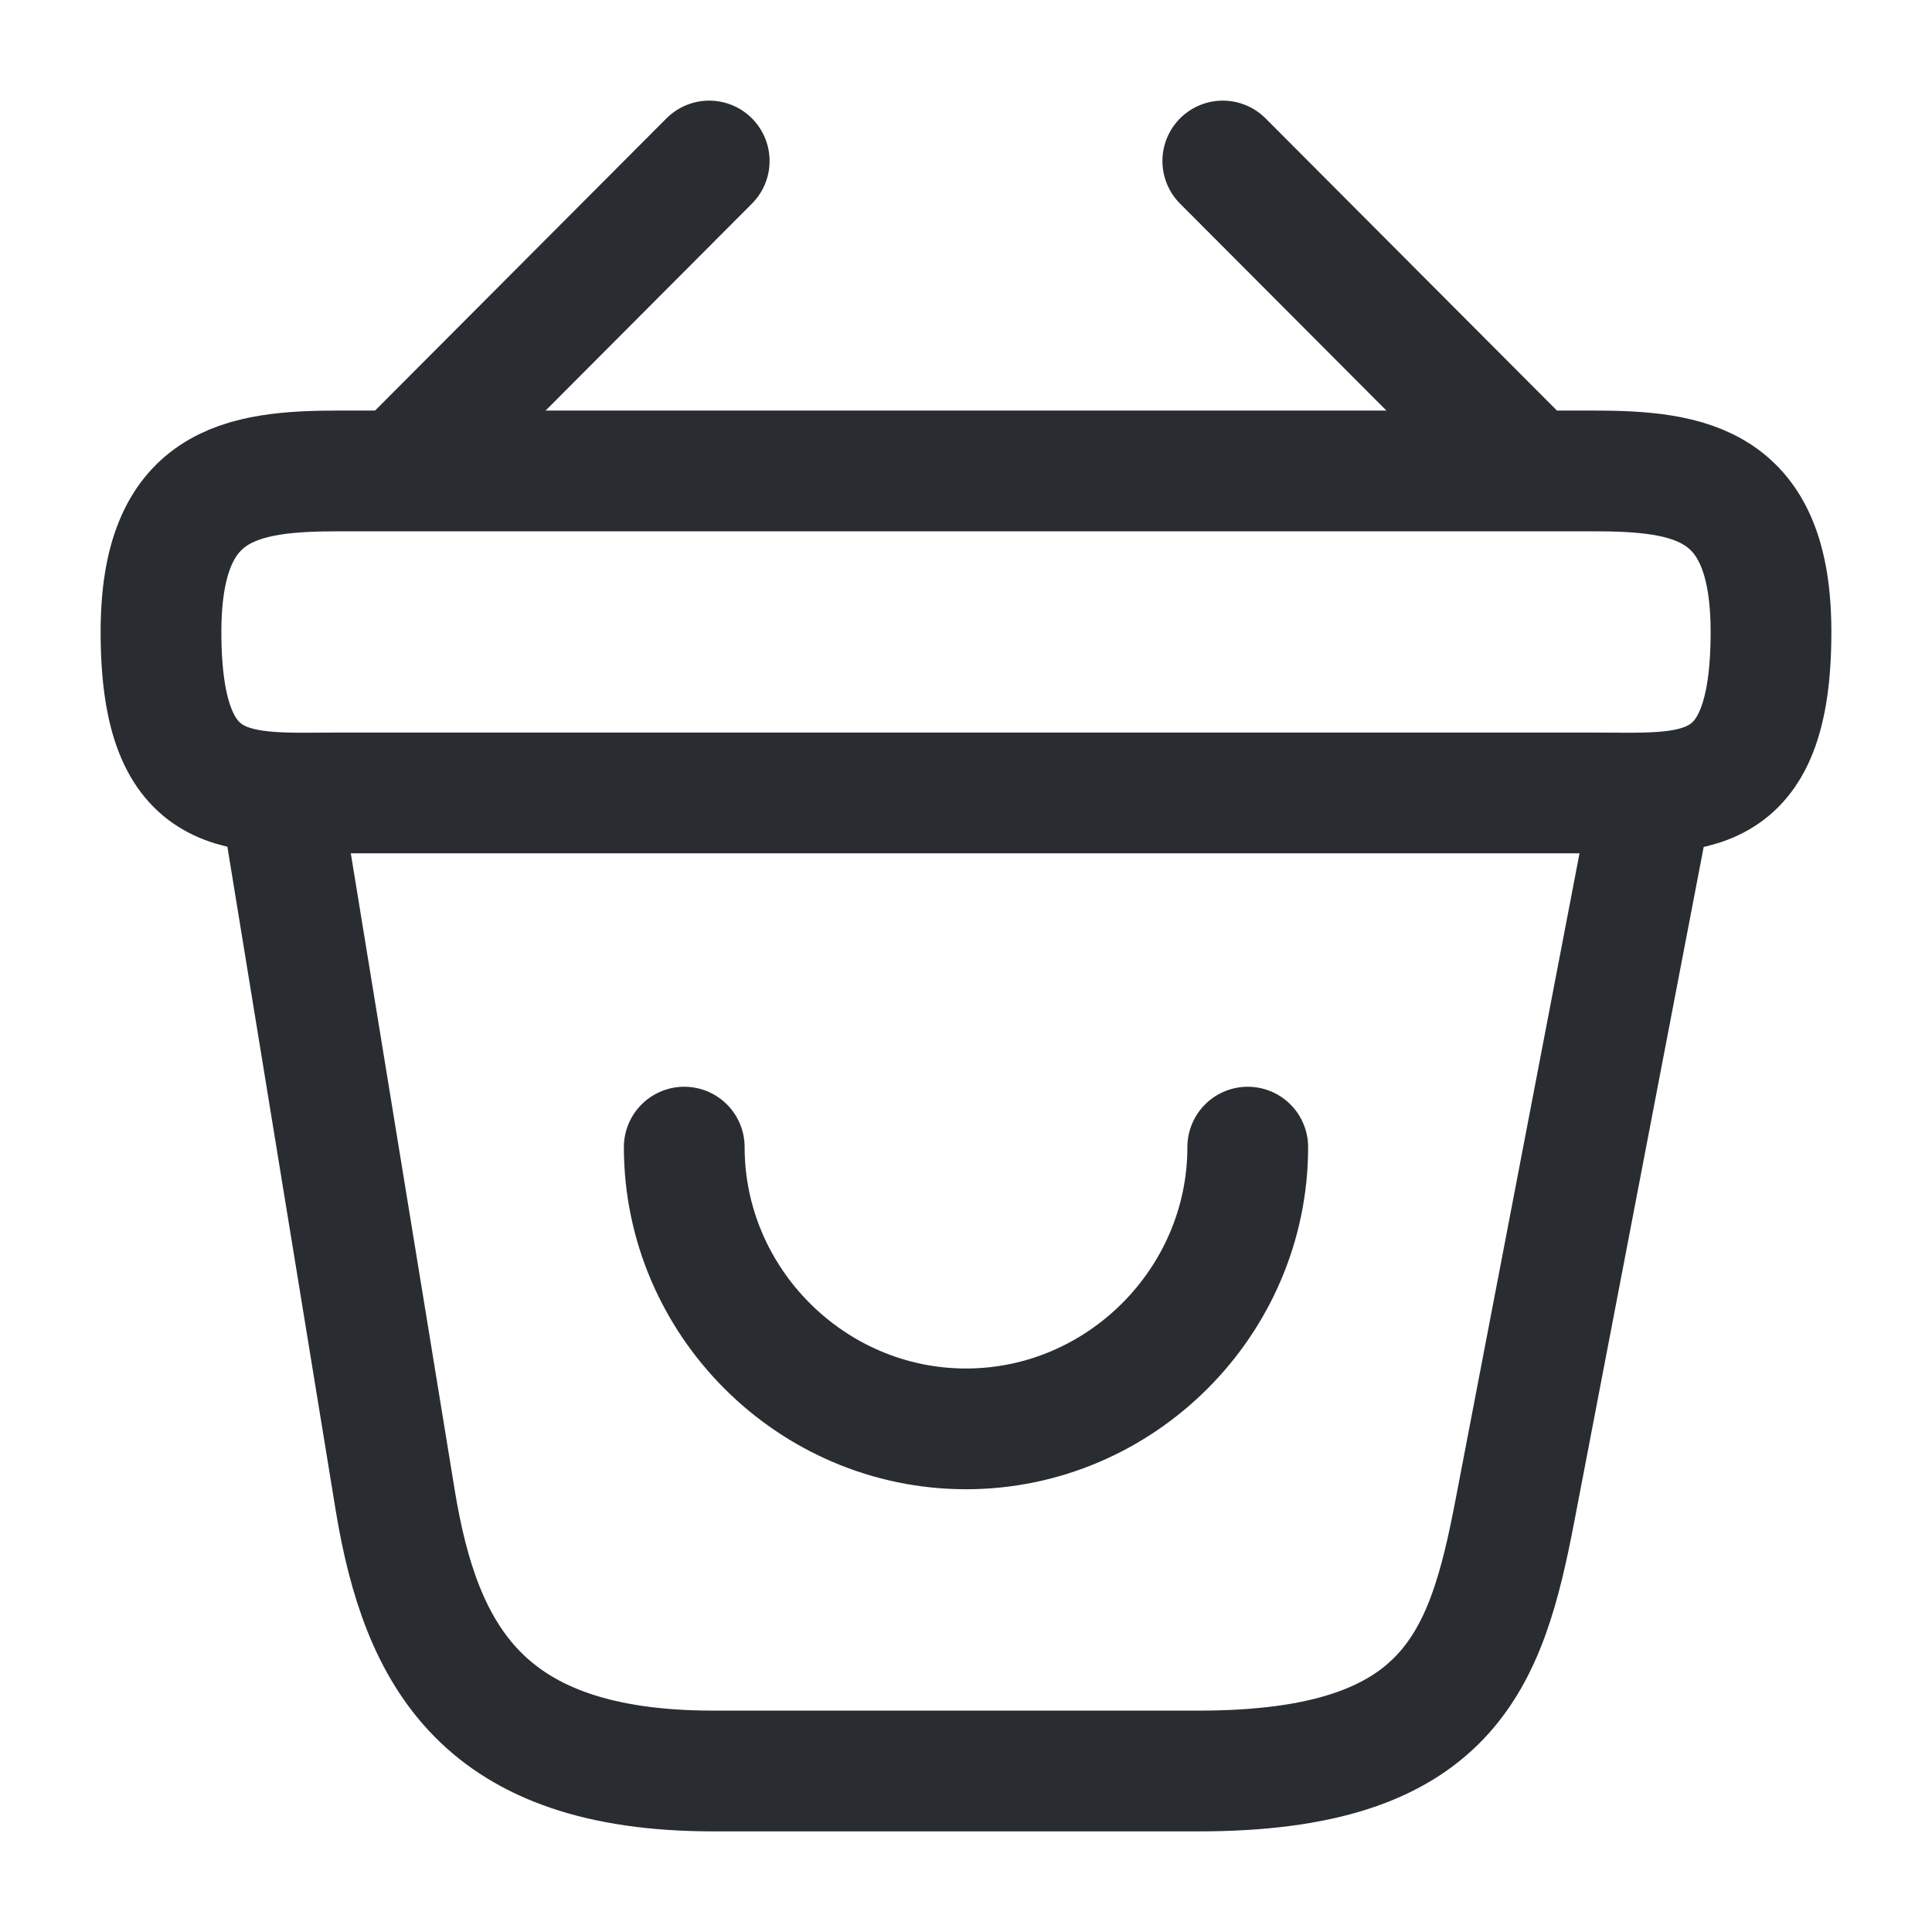
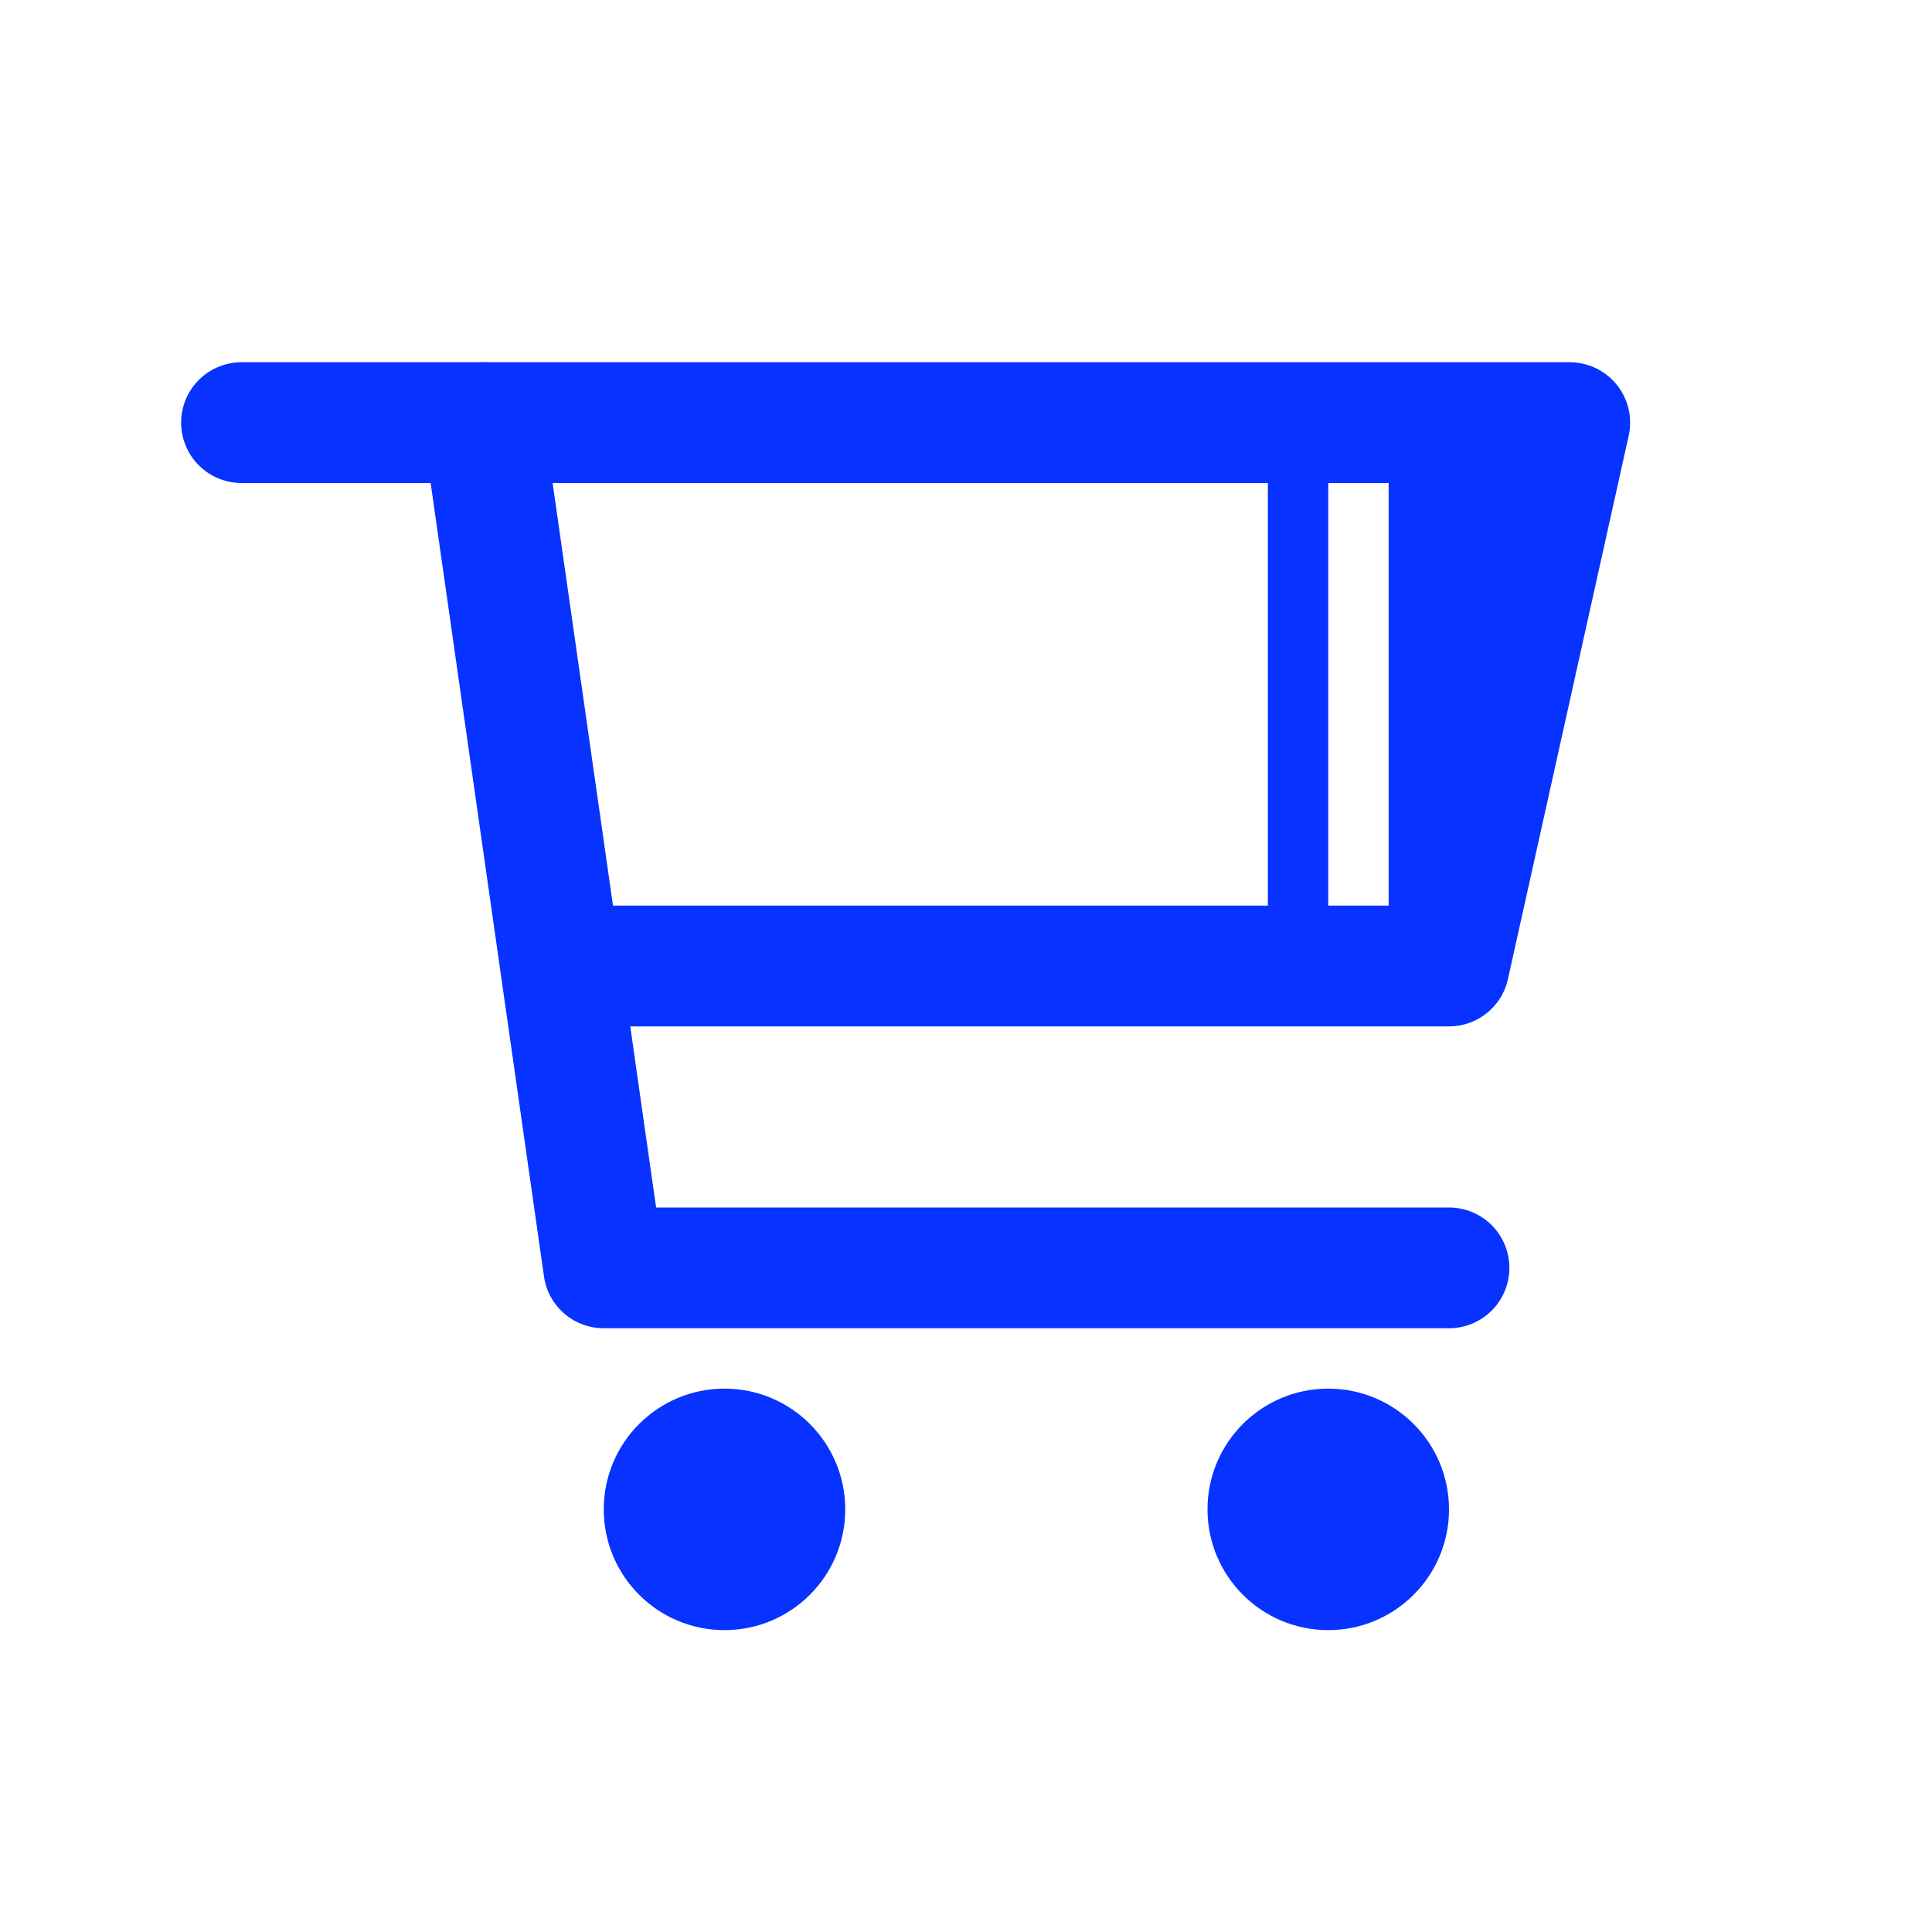
- <svg xmlns="http://www.w3.org/2000/svg" width="28" height="28" viewBox="0 0 24 24" fill="none">
-   <path d="M8.5 14.25C8.5 16.17 10.08 17.75 12 17.75C13.92 17.75 15.5 16.17 15.5 14.25" stroke="#292D32" stroke-width="1.5" stroke-miterlimit="10" stroke-linecap="round" stroke-linejoin="round" />
-   <path d="M8.81 2L5.19 5.63" stroke="#292D32" stroke-width="1.5" stroke-miterlimit="10" stroke-linecap="round" stroke-linejoin="round" />
-   <path d="M15.19 2L18.81 5.63" stroke="#292D32" stroke-width="1.5" stroke-miterlimit="10" stroke-linecap="round" stroke-linejoin="round" />
-   <path d="M2 7.85C2 6 2.99 5.85 4.22 5.85H19.78C21.01 5.85 22 6 22 7.85C22 10 21.01 9.85 19.78 9.85H4.22C2.99 9.85 2 10 2 7.85Z" stroke="#292D32" stroke-width="1.5" />
-   <path d="M3.5 10L4.91 18.64C5.23 20.58 6 22 8.86 22H14.89C18 22 18.46 20.64 18.82 18.76L20.5 10" stroke="#292D32" stroke-width="1.5" stroke-linecap="round" />
+ <svg xmlns="http://www.w3.org/2000/svg" width="80" height="80" id="Layer_3" data-name="Layer 3" viewBox="0 0 32 32">
+   <defs>
+     <style>
+             .cls-1,.cls-3{fill:none;stroke:#0832ff;stroke-linecap:round;stroke-linejoin:round;}.cls-1{stroke-width:2px;}.cls-2{fill:#0832ff;}</style>
+   </defs>
+   <polyline class="cls-1" points="4 7 8 7 10 21 24 21" />
+   <polyline class="cls-1" points="8 7 26 7 24 16 10 16" />
+   <circle class="cls-2" cx="12" cy="25" r="2" />
+   <circle class="cls-2" cx="22" cy="25" r="2" />
+   <line class="cls-3" x1="21.5" y1="7.5" x2="21.5" y2="15.5" />
+   <polygon class="cls-2" points="26.33 7 24.33 16 23 16 23 7.08 26.33 7" />
</svg>
